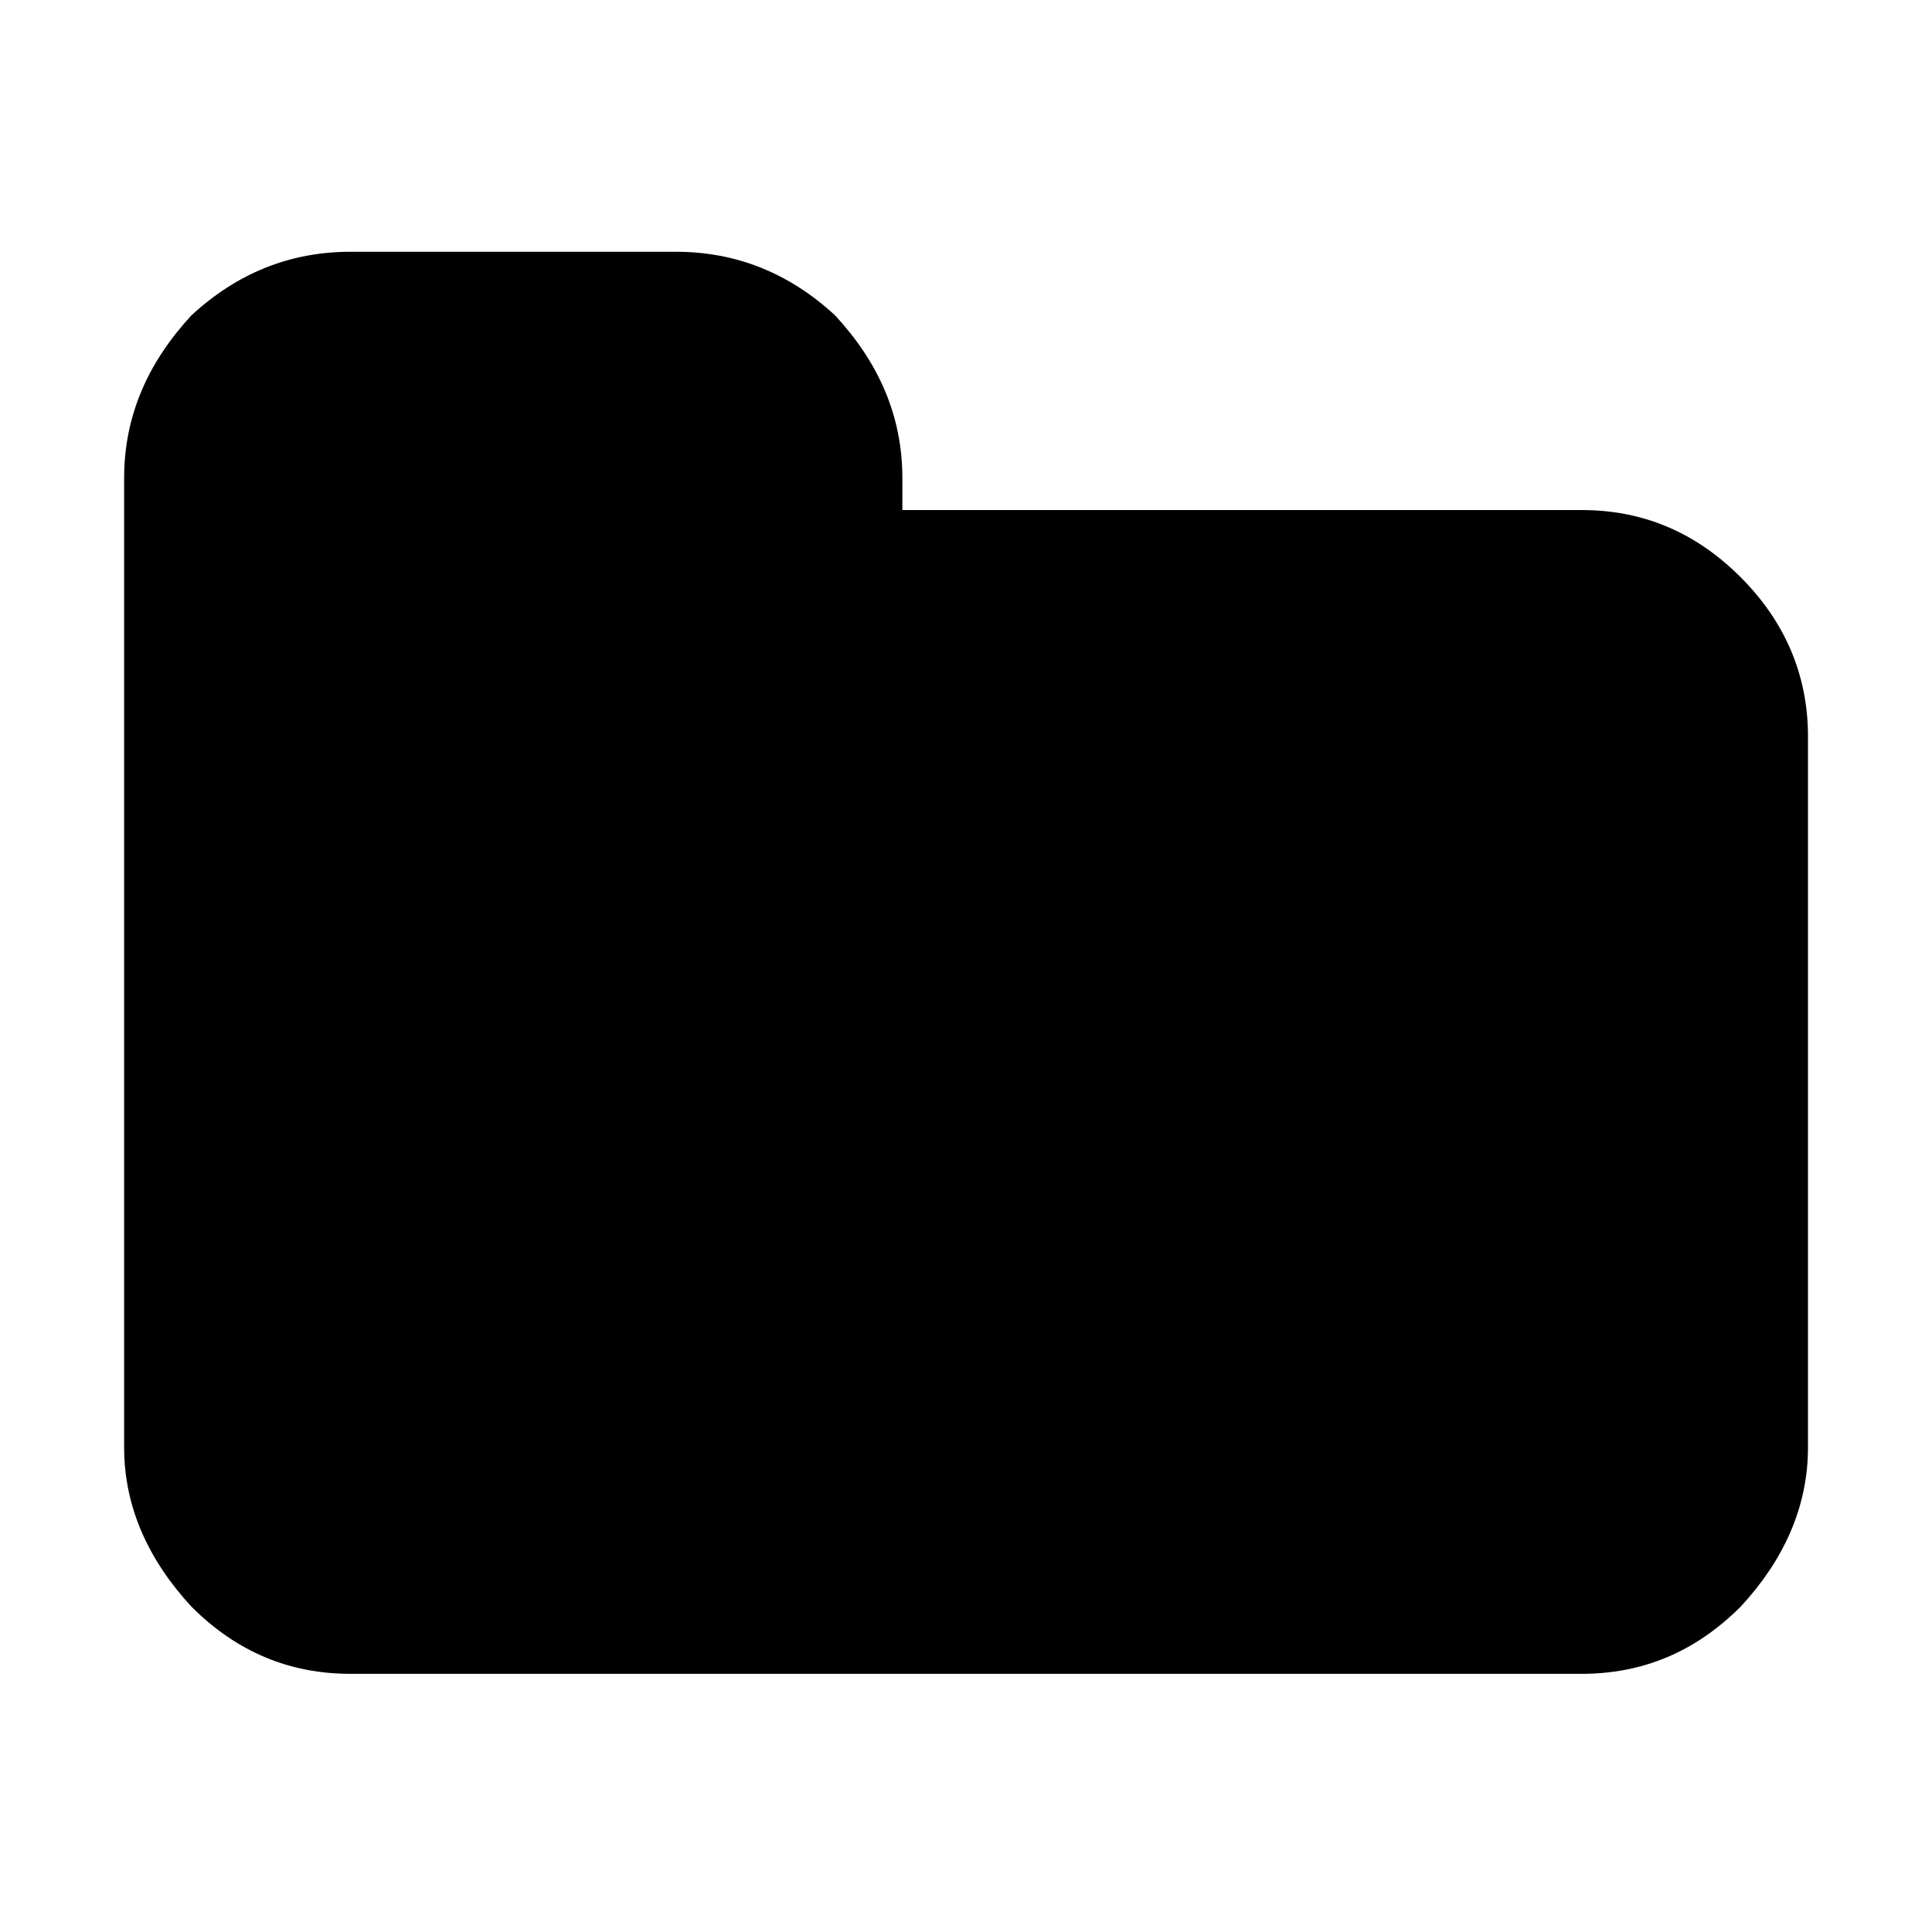
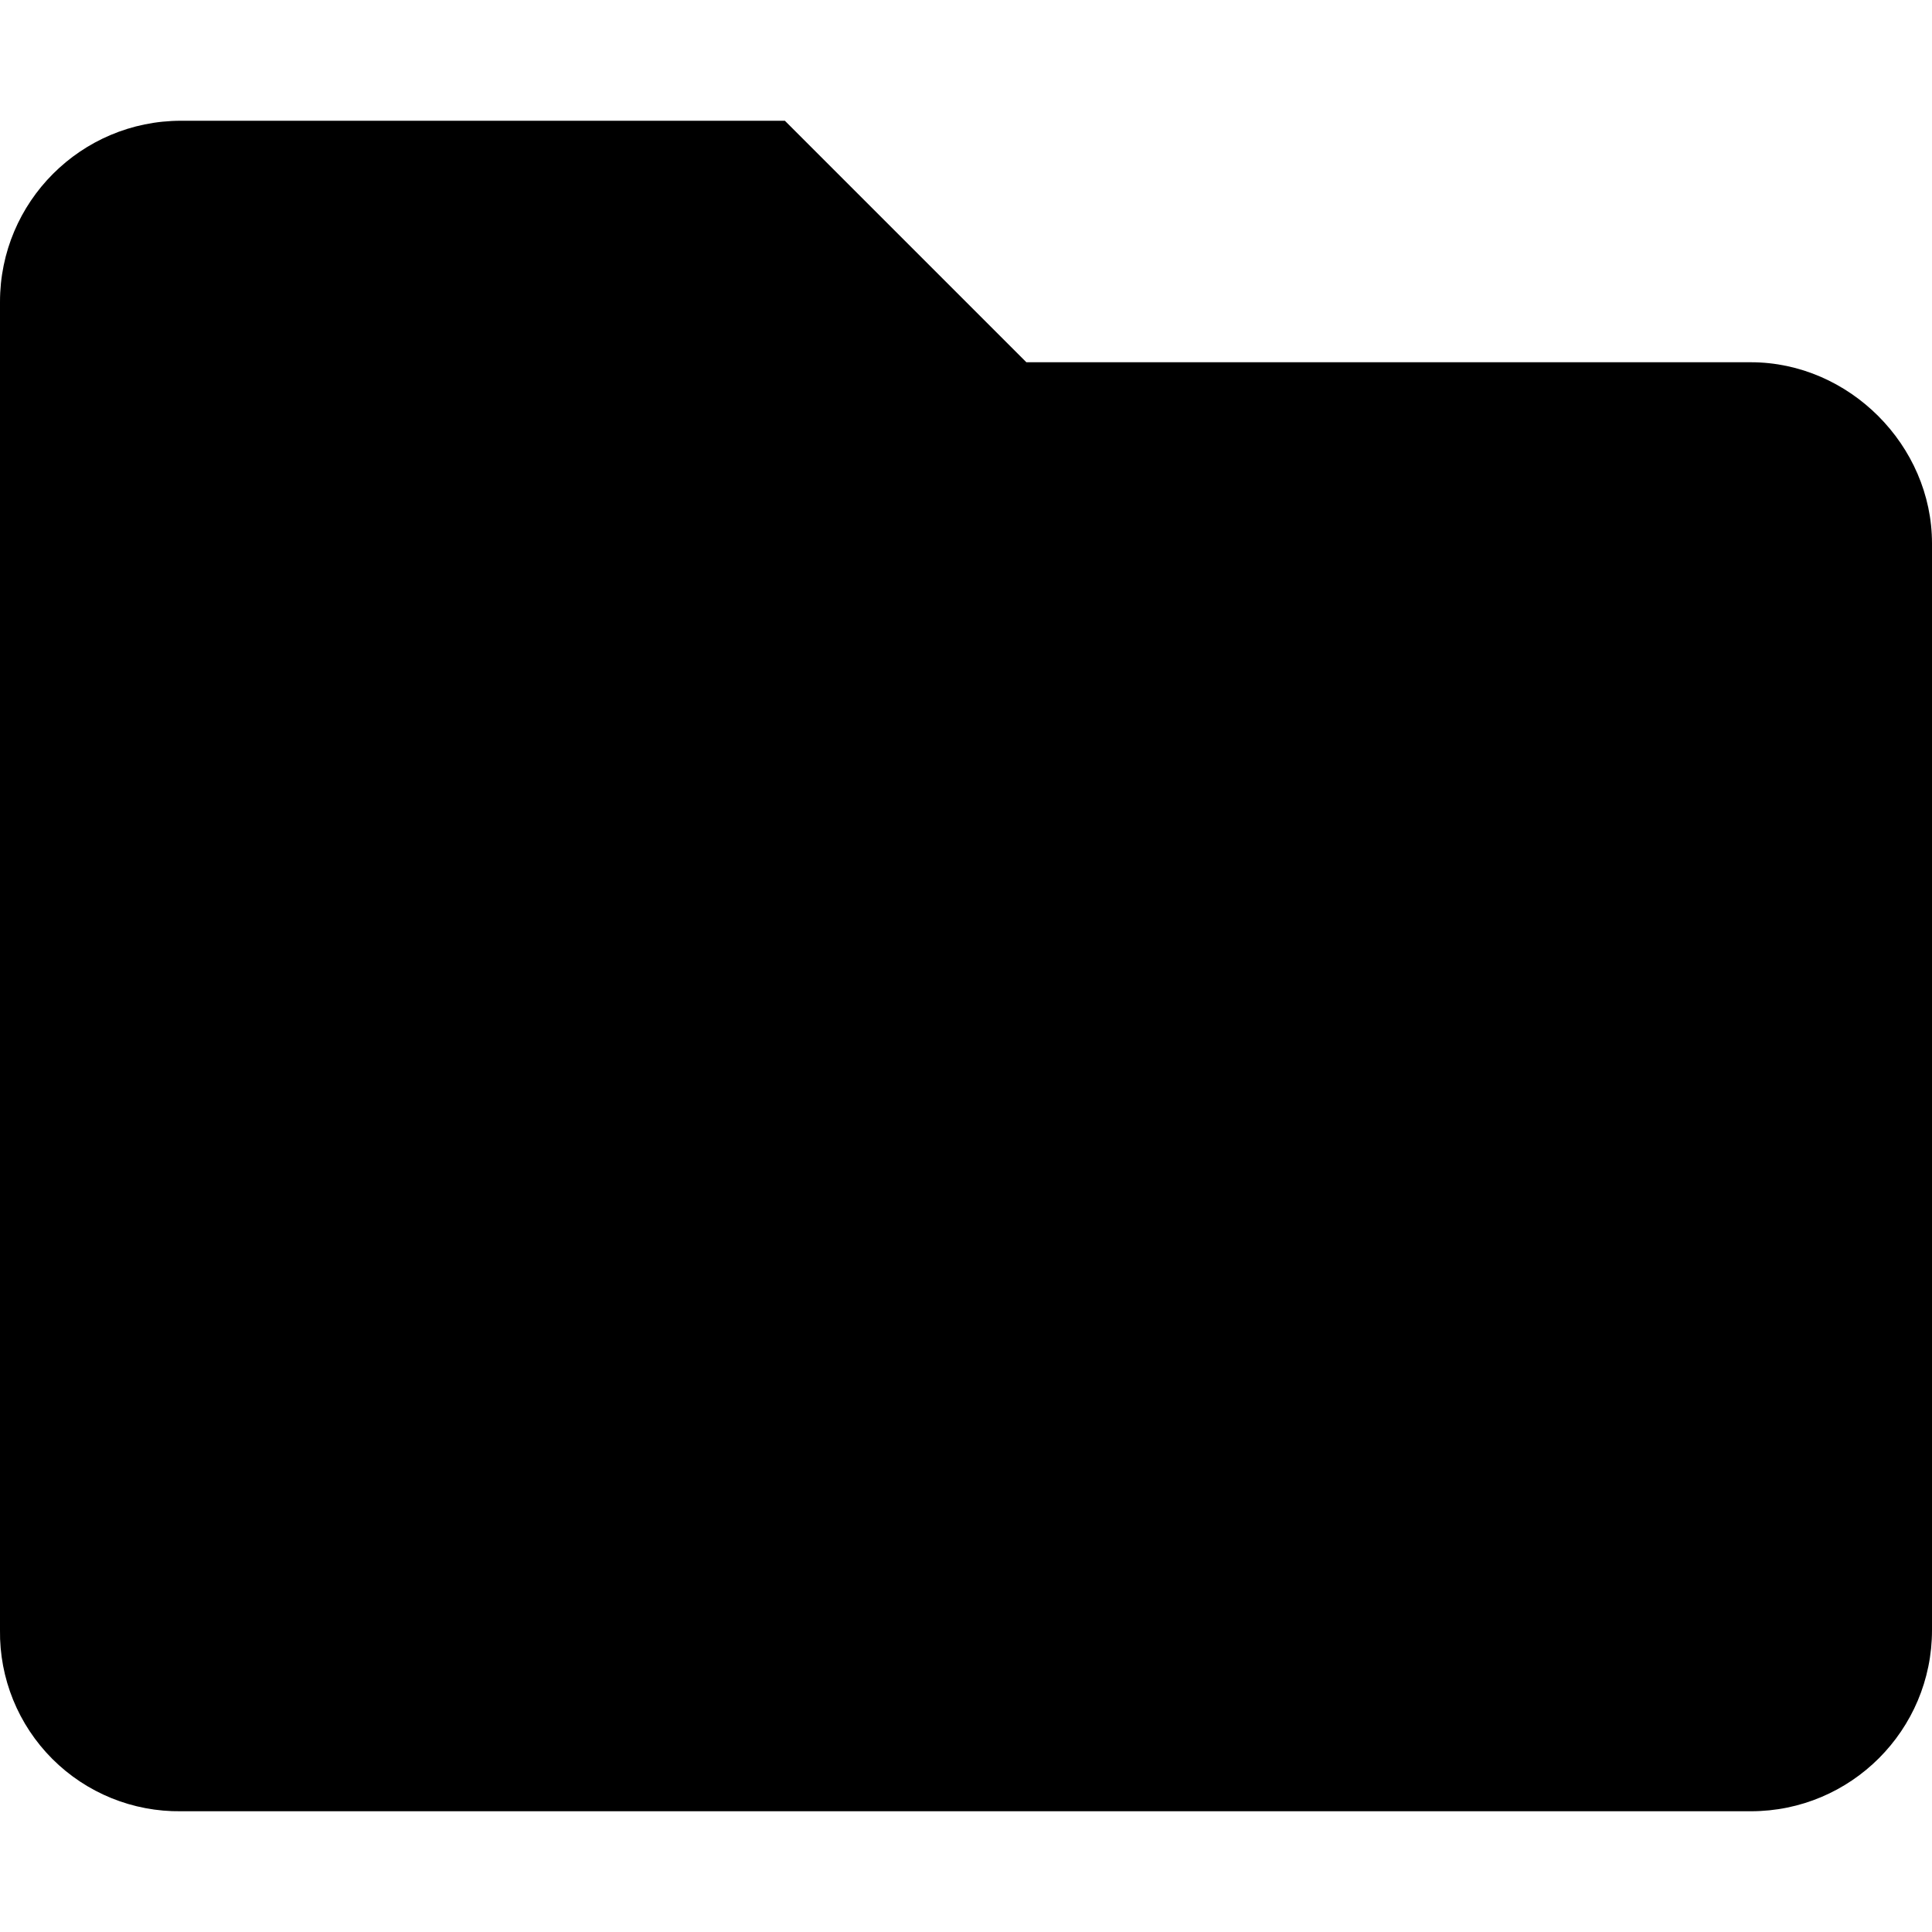
- <svg id="icon-folder-inverse" viewBox="0 0 16 16">
-   <path d="M14.973 6.098v5.889c0 0.498-0.205 0.938-0.557 1.318-0.381 0.381-0.82 0.557-1.318 0.557h-10.195c-0.498 0-0.938-0.176-1.318-0.557-0.352-0.381-0.557-0.82-0.557-1.318v-8.027c0-0.527 0.205-0.967 0.557-1.348 0.381-0.352 0.82-0.527 1.318-0.527h2.695c0.498 0 0.938 0.176 1.318 0.527 0.352 0.381 0.557 0.82 0.557 1.348v0.264h5.625c0.498 0 0.938 0.176 1.318 0.557 0.352 0.352 0.557 0.791 0.557 1.318z" />
+ <svg xmlns="http://www.w3.org/2000/svg" id="icon-folder-inverse" viewBox="0 0 16 16">
+   <path d="M16 4.5v9a1.5 1.5 0 0 1-1.5 1.5h-13A1.48 1.48 0 0 1 0 13.5v-11A1.5 1.5 0 0 1 1.5 1h5l2 2h6c.813 0 1.5.688 1.5 1.5Z" />
</svg>
